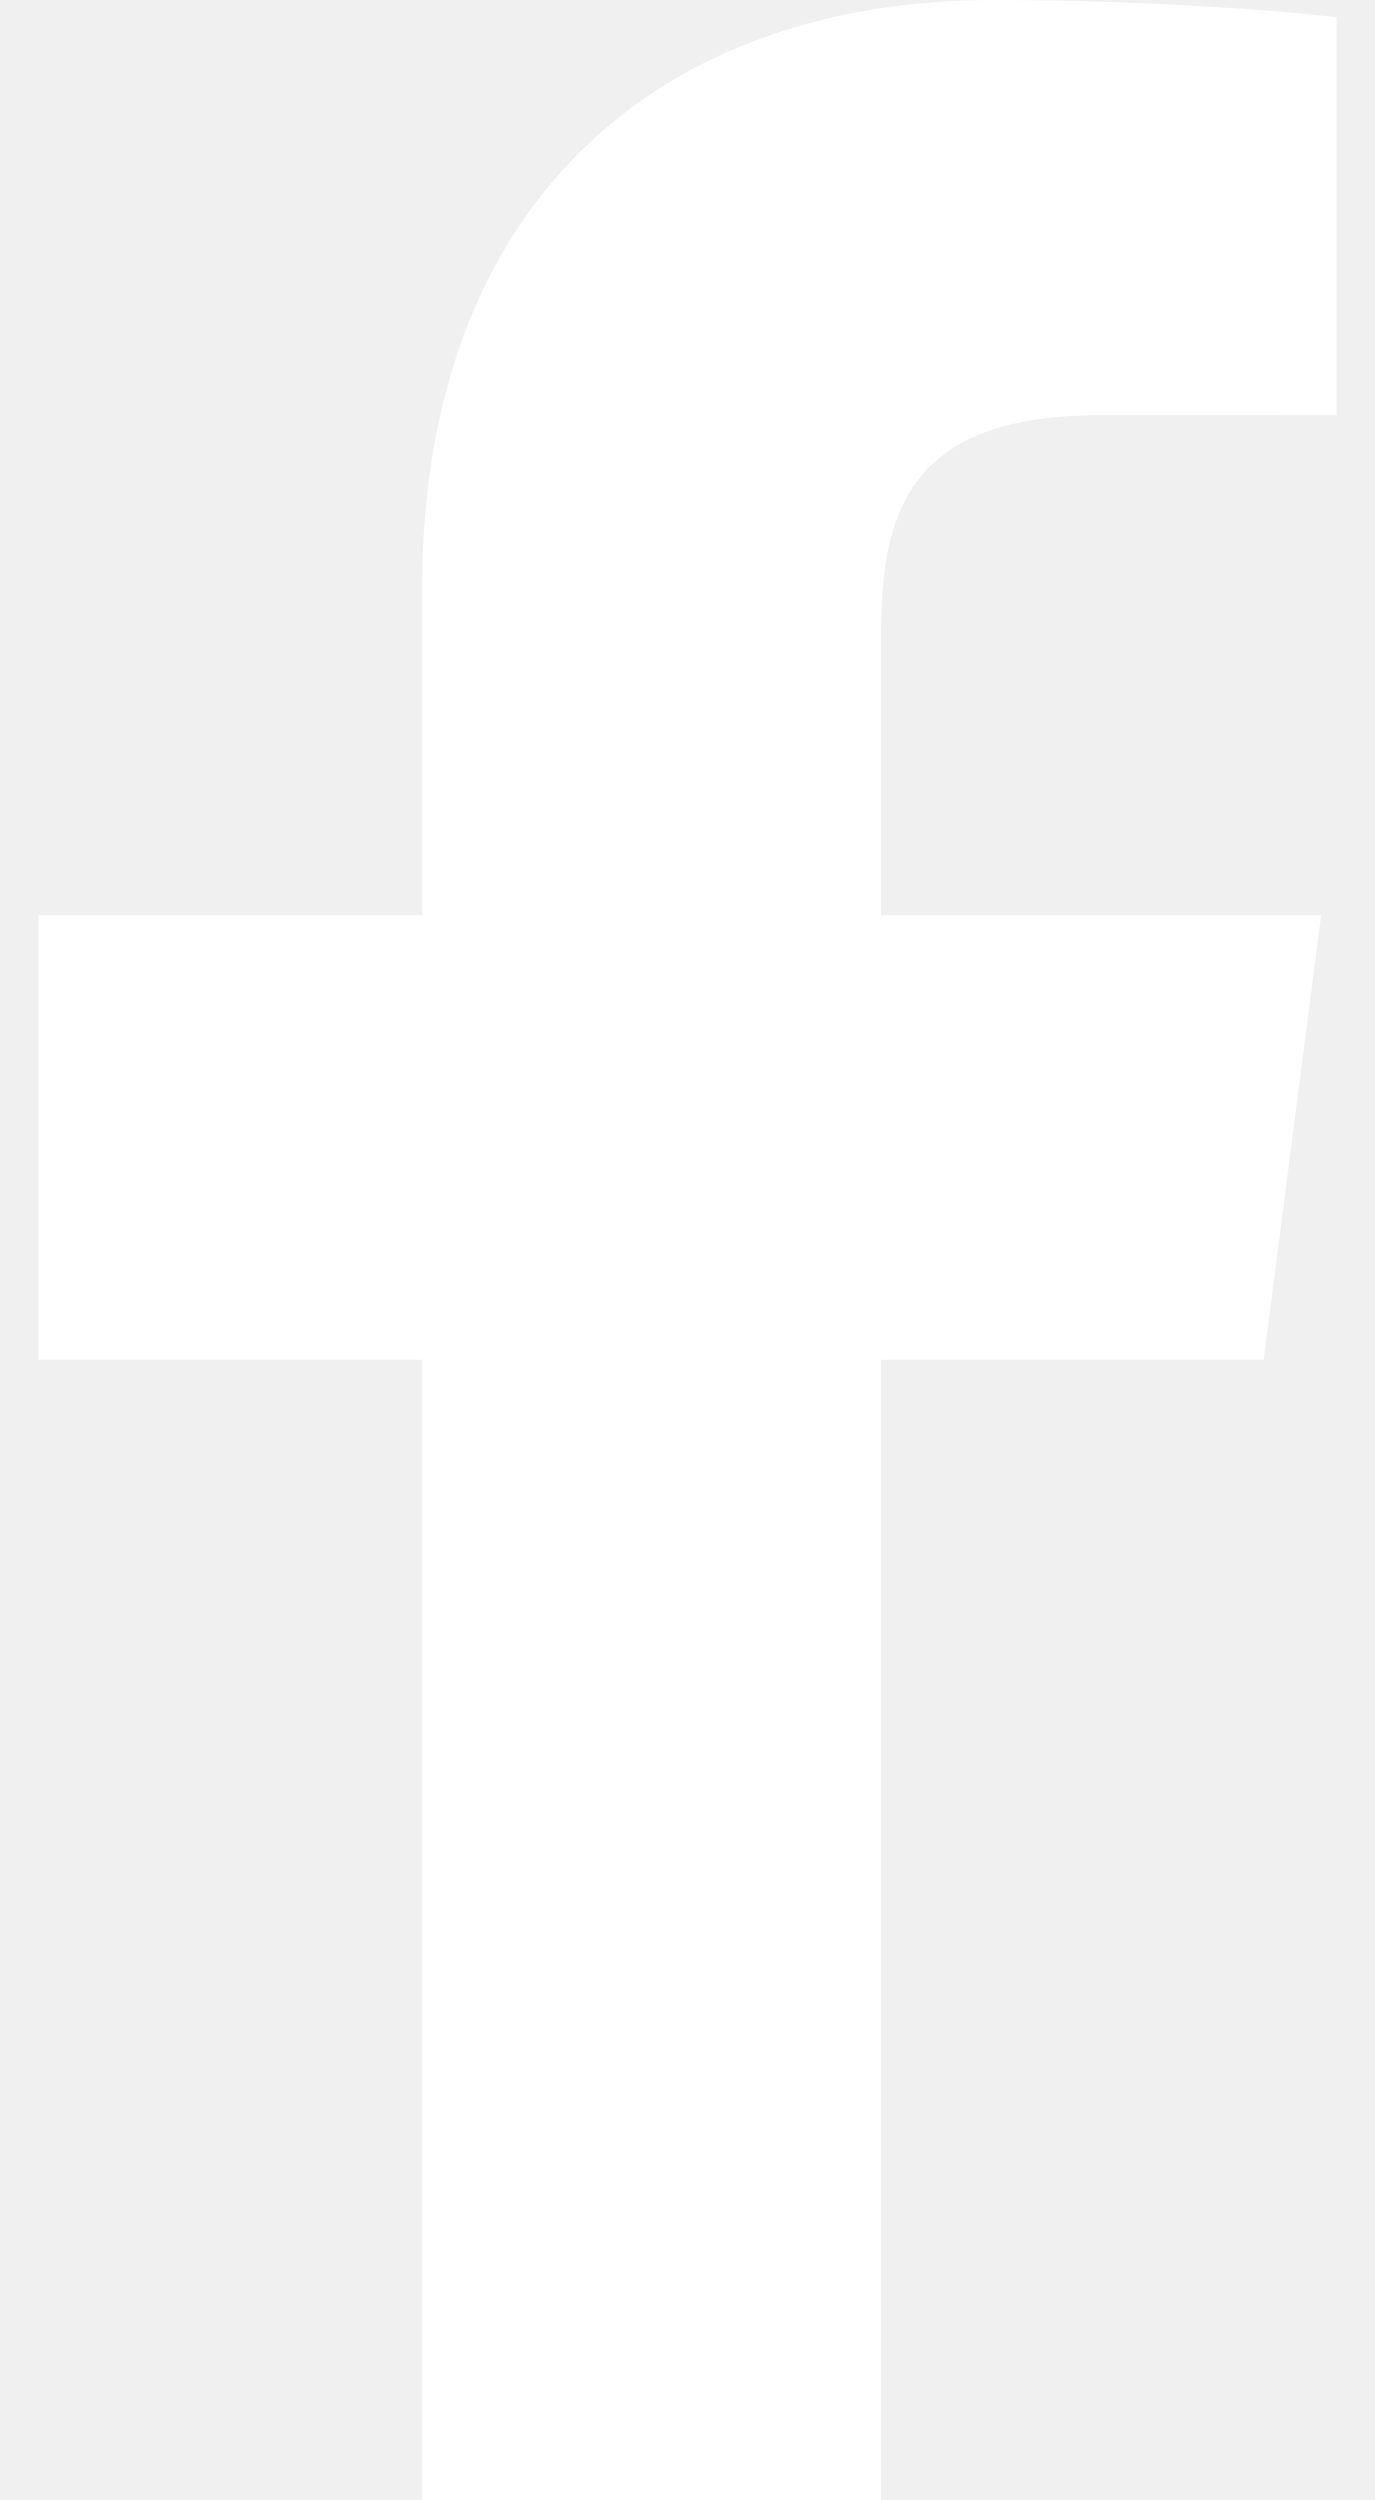
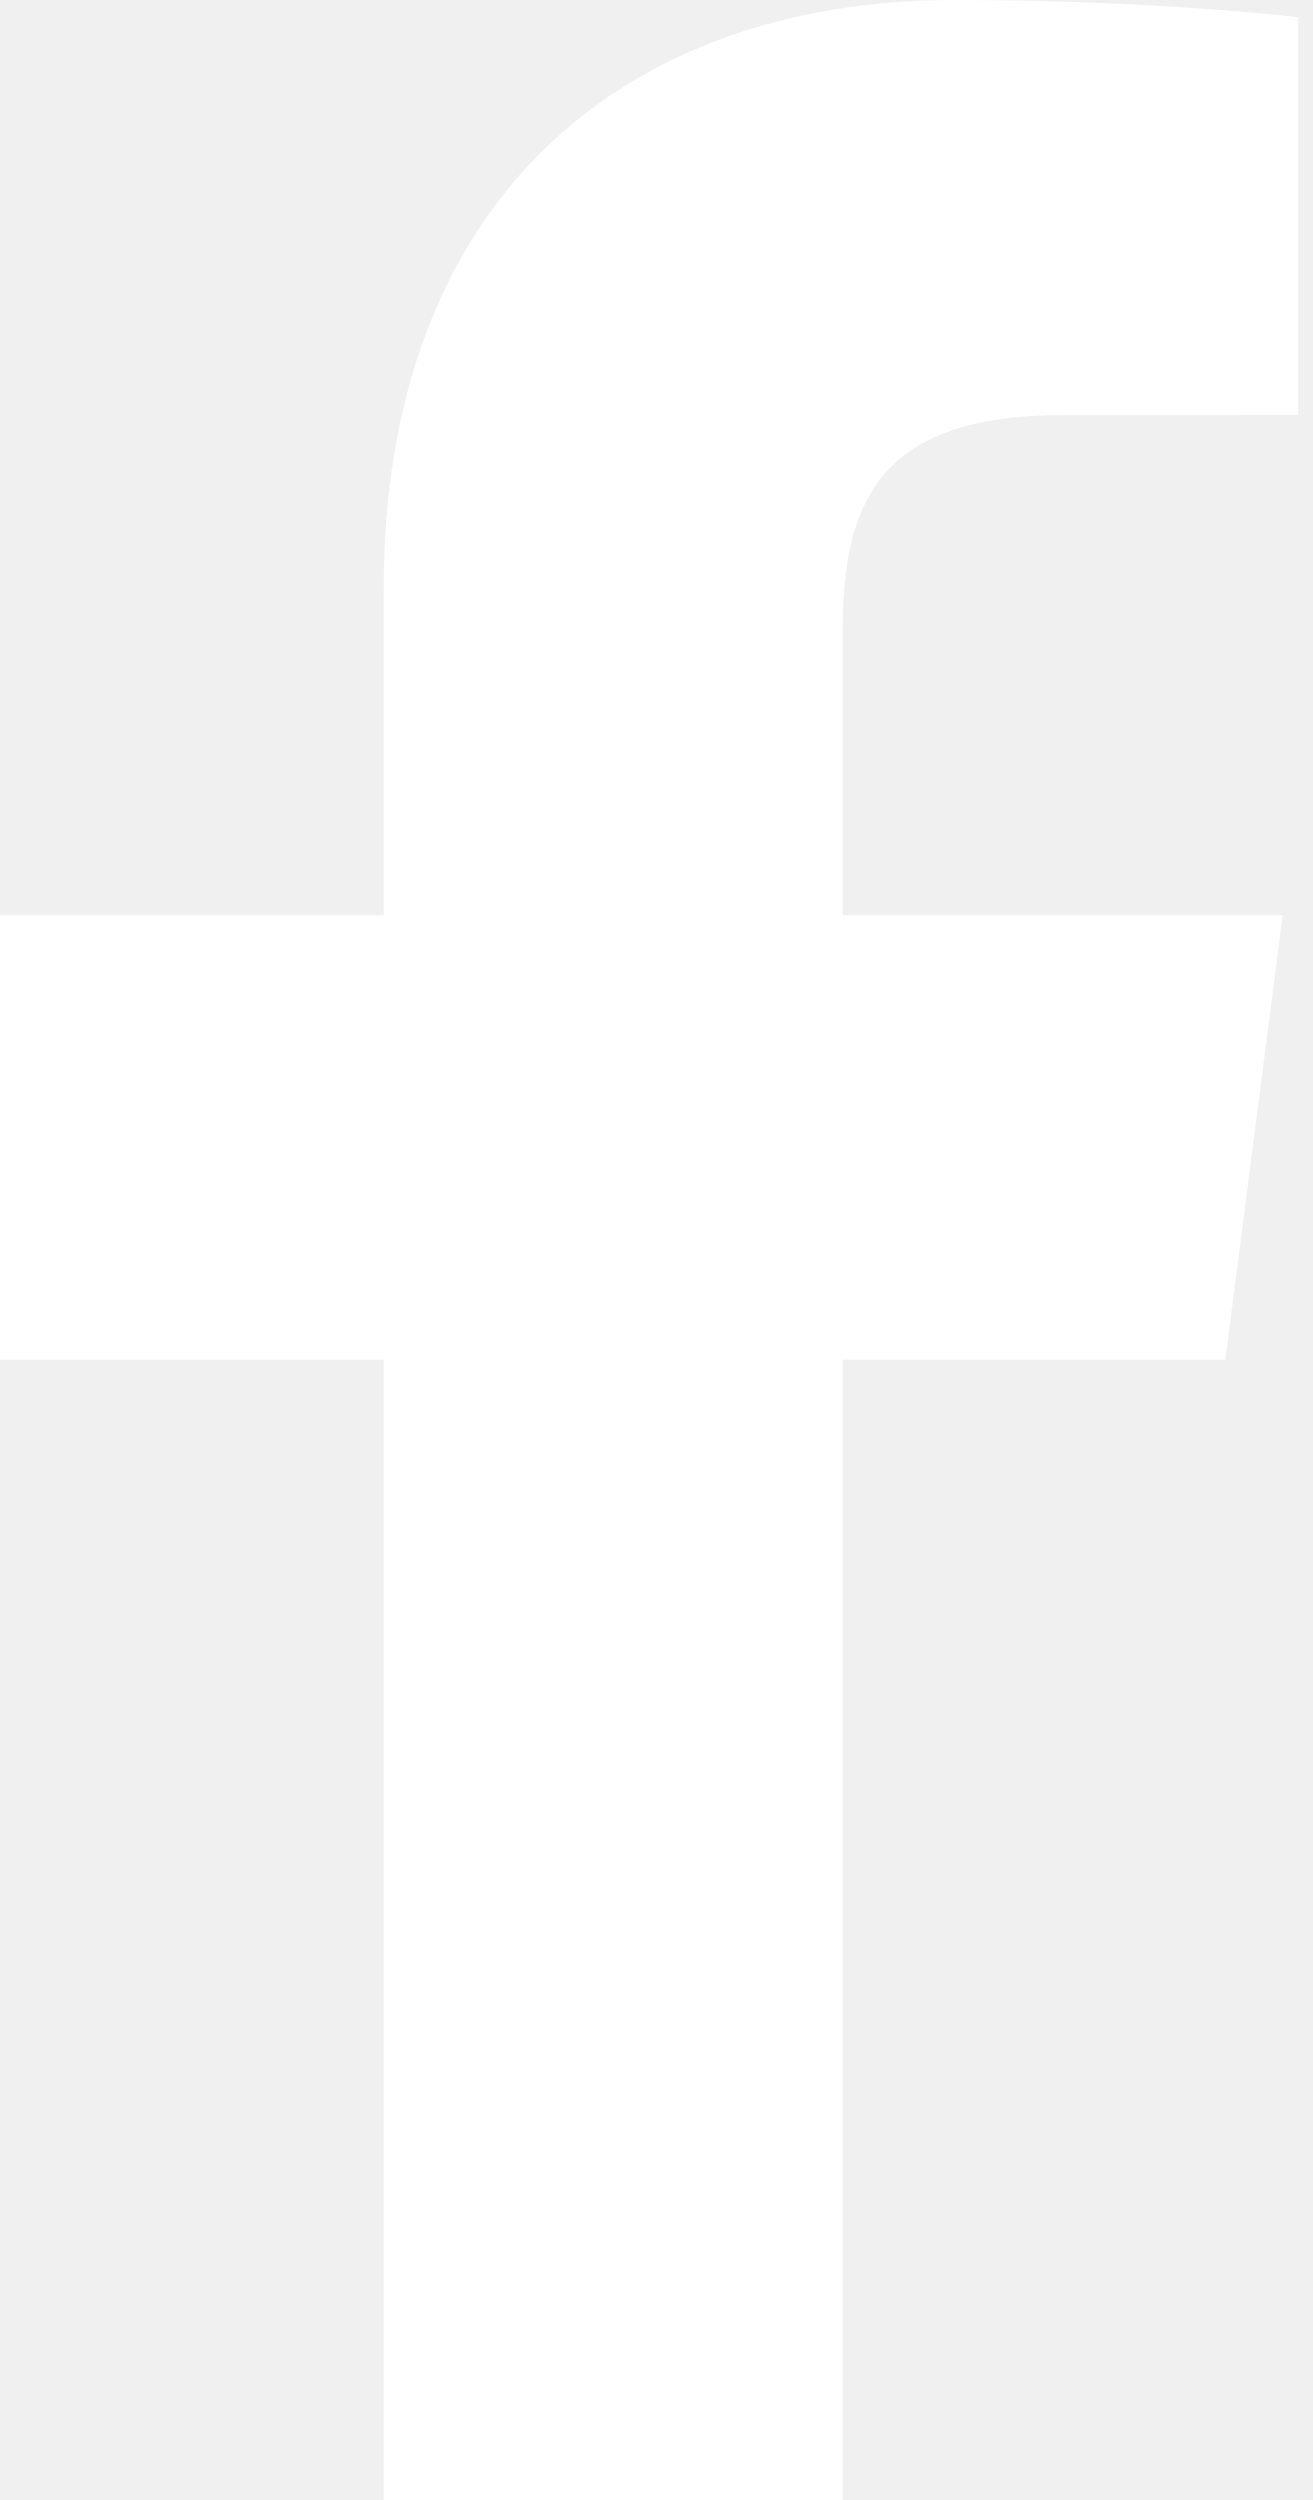
- <svg xmlns="http://www.w3.org/2000/svg" width="22" height="40" viewBox="0 0 22 40" fill="none">
-   <path d="M14.098 40V21.756H20.219L21.138 14.643H14.098V10.103C14.098 8.044 14.667 6.642 17.622 6.642L21.386 6.64V0.278C20.735 0.194 18.501 0 15.901 0C10.472 0 6.755 3.314 6.755 9.399V14.643H0.615V21.756H6.755V40H14.098Z" fill="white" />
+ <svg xmlns="http://www.w3.org/2000/svg" width="21" height="40" viewBox="0 0 21 40" fill="none">
+   <path d="M13.483 40V21.756H19.605L20.523 14.643H13.483V10.103C13.483 8.044 14.052 6.642 17.008 6.642L20.771 6.64V0.278C20.12 0.194 17.886 0 15.286 0C9.857 0 6.14 3.314 6.14 9.399V14.643H0V21.756H6.14V40H13.483Z" fill="white" />
</svg>
